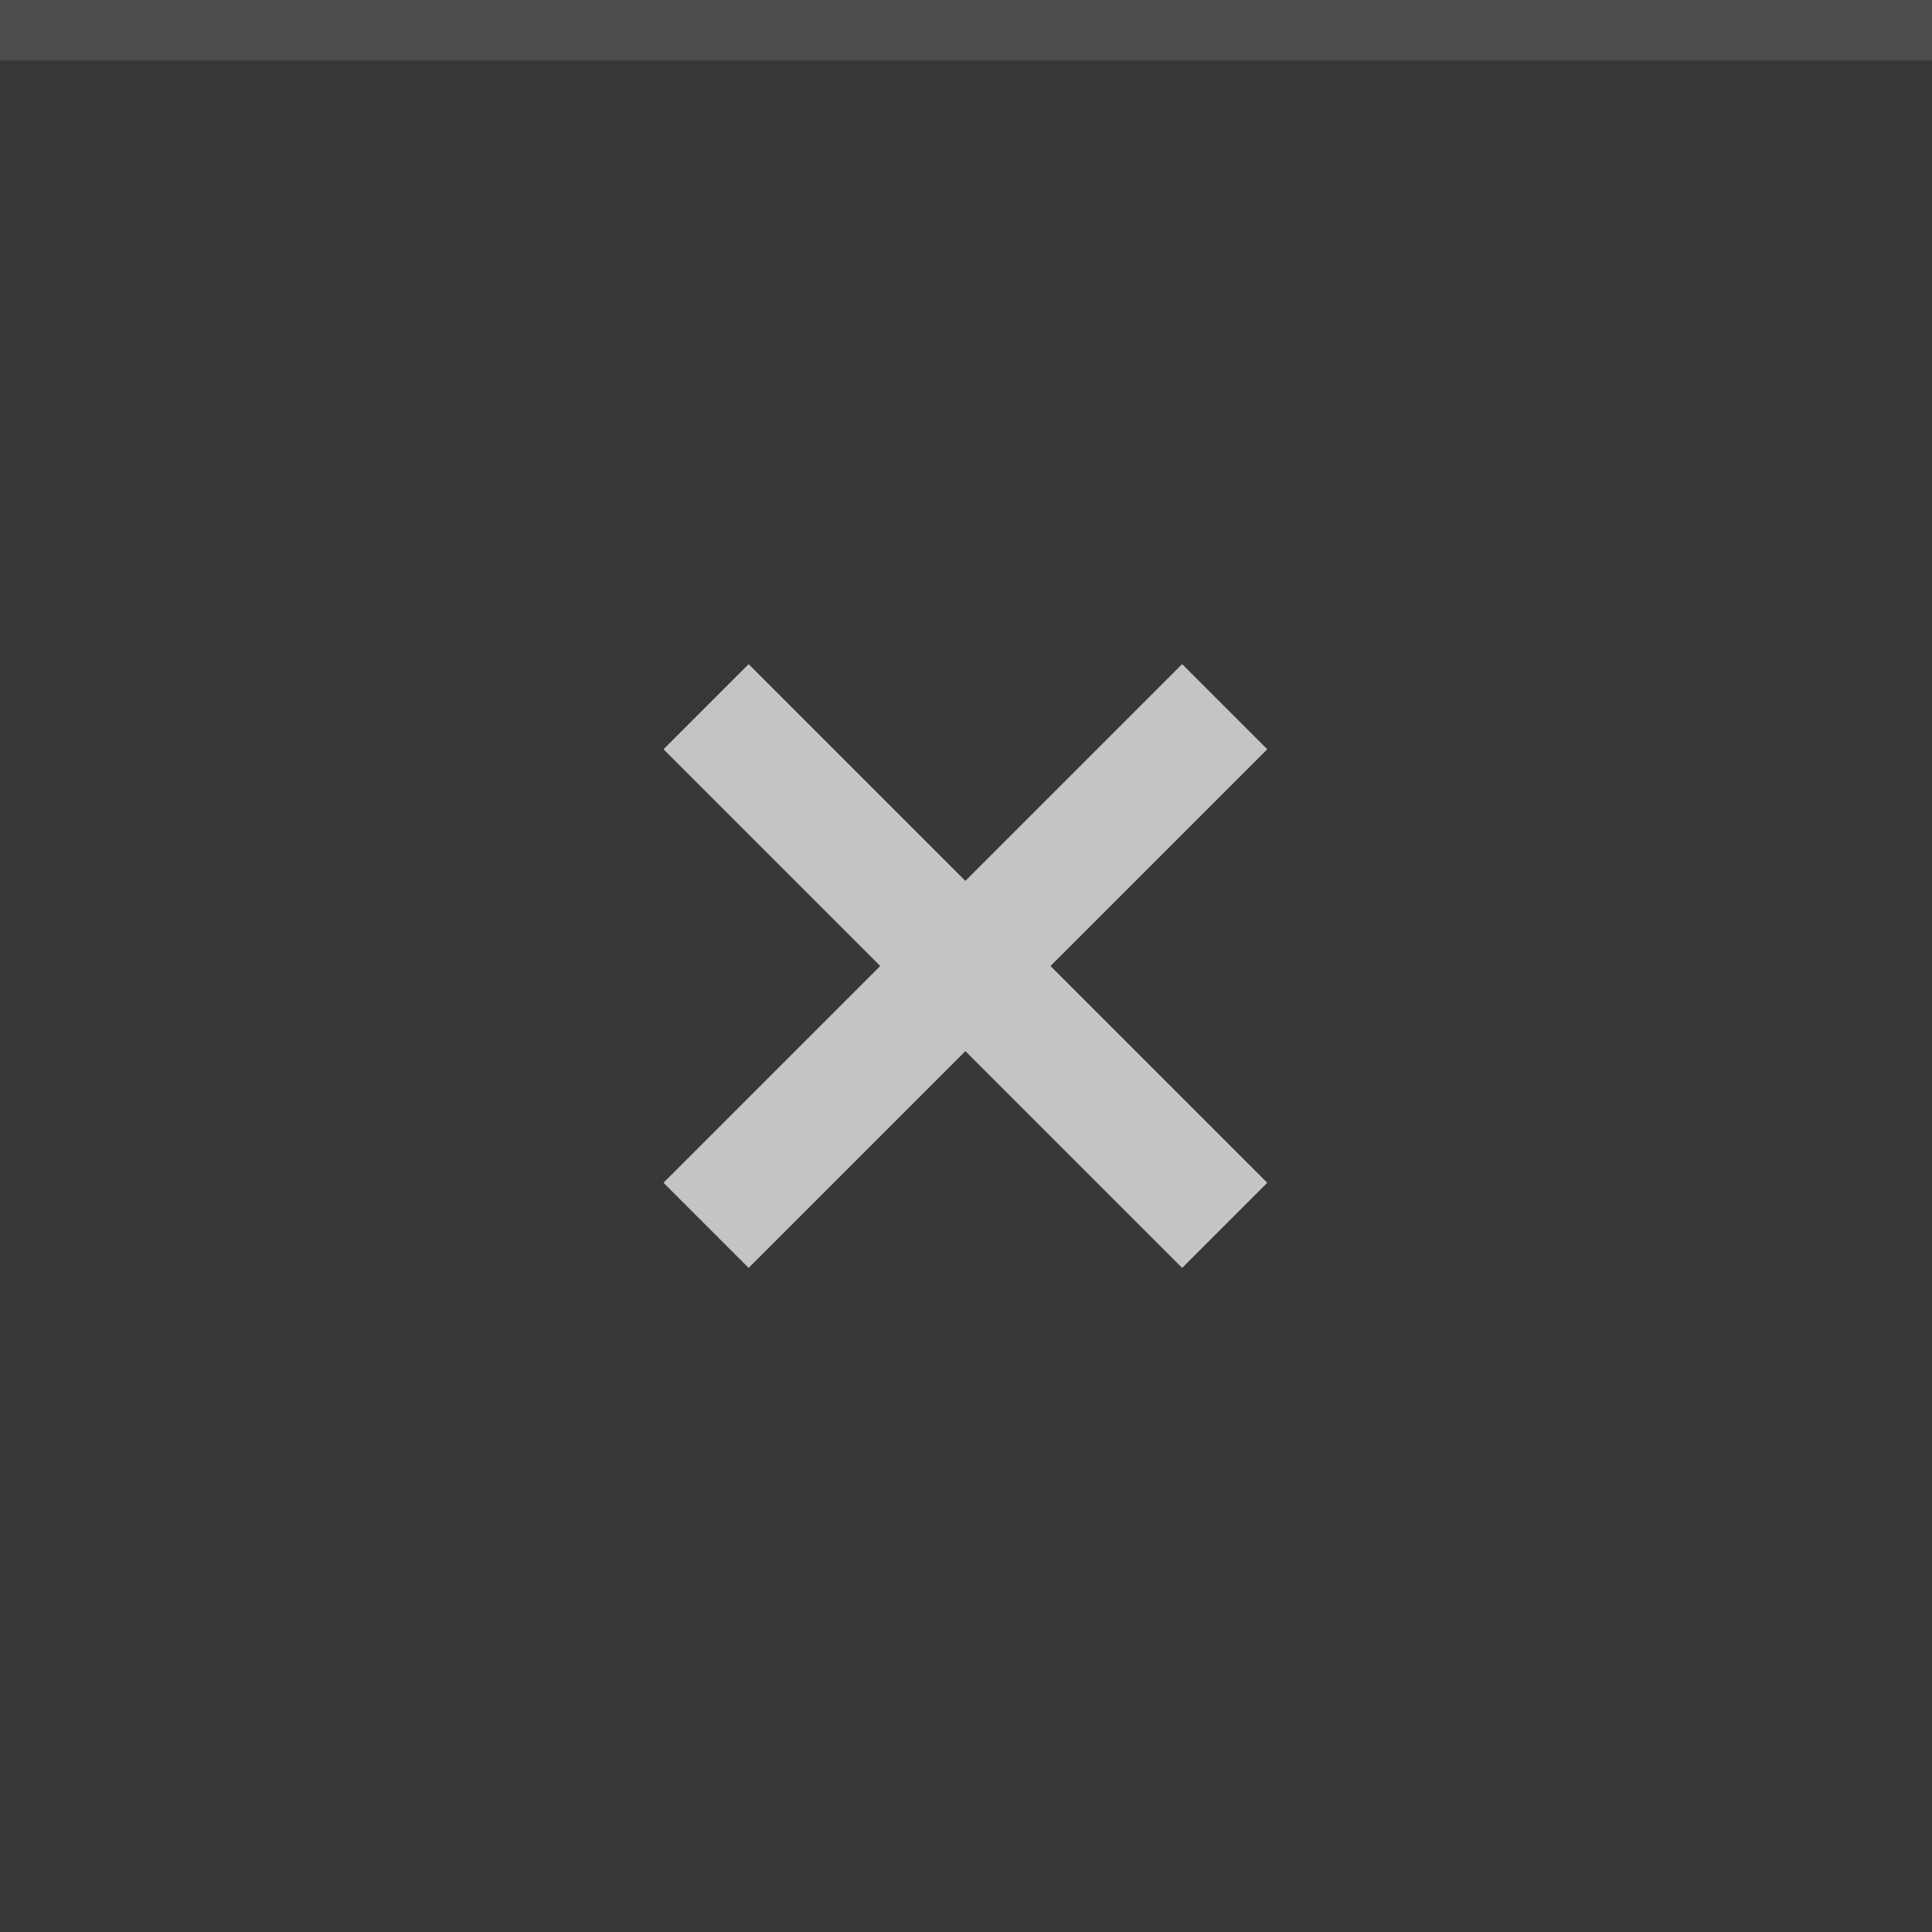
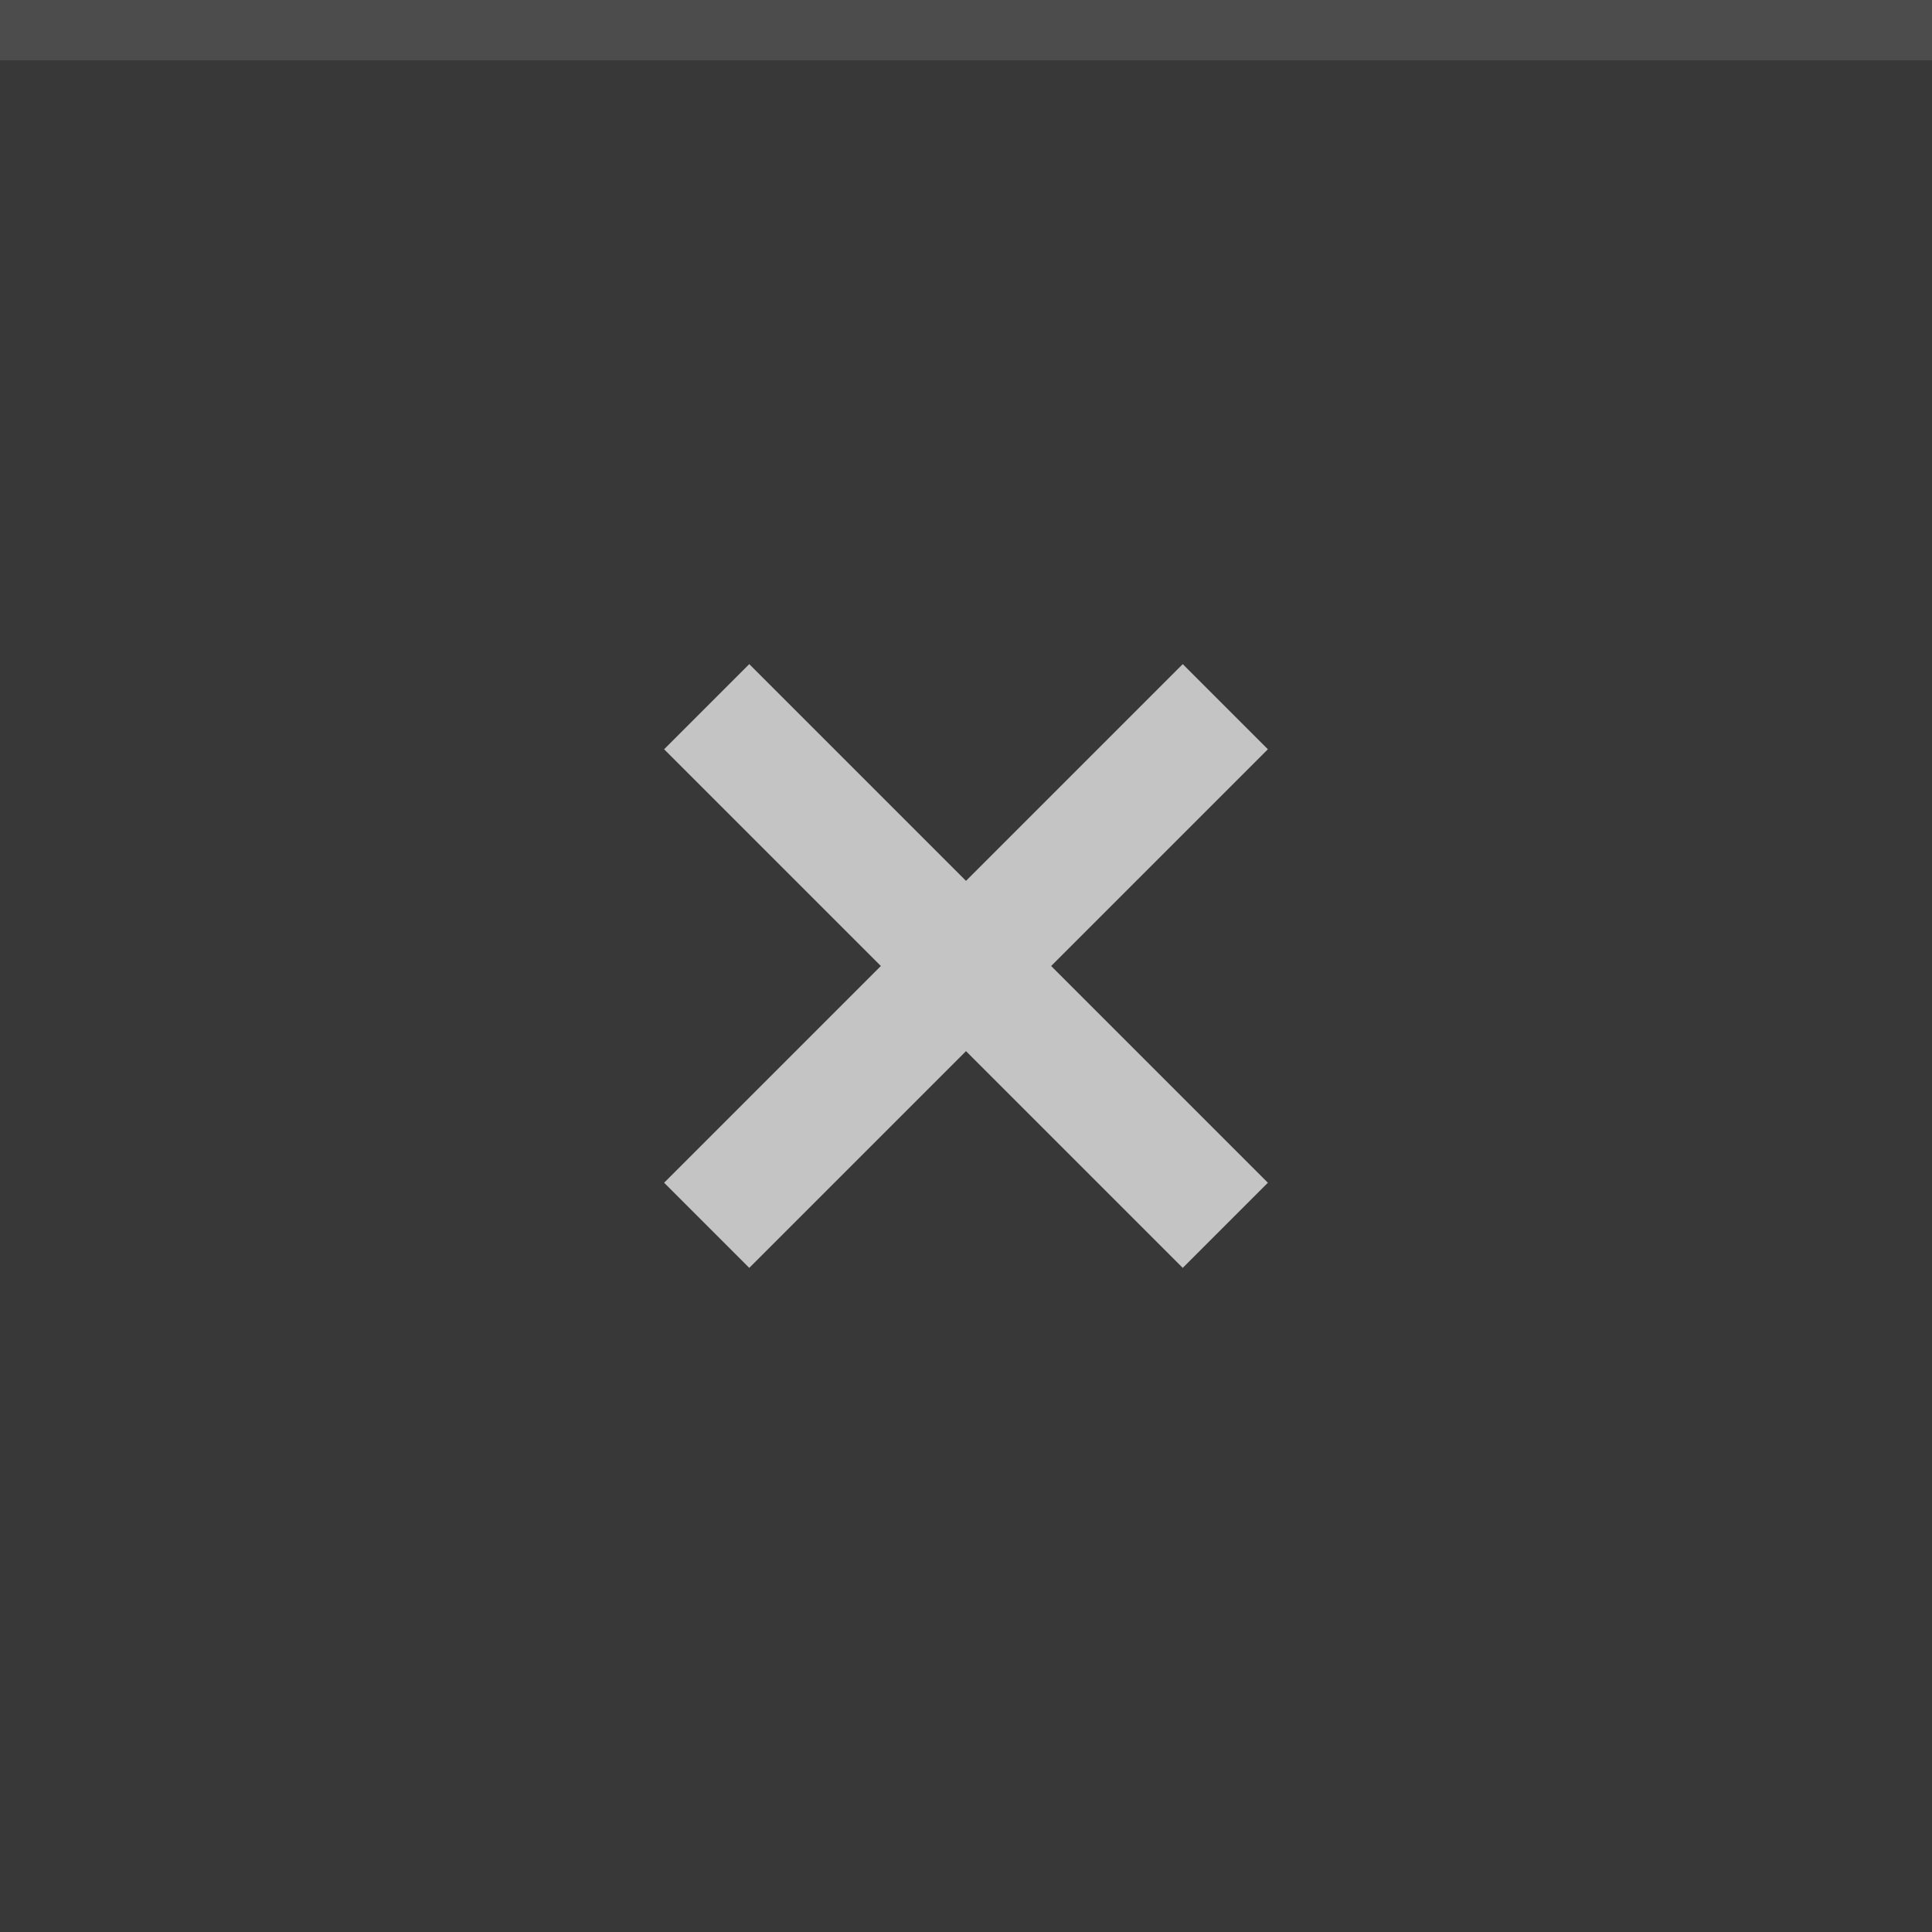
<svg xmlns="http://www.w3.org/2000/svg" width="32" height="32" viewBox="0 0 32 32">
  <rect width="32" height="32" fill="#383838" />
  <rect width="32" height="1" fill="#FFFFFF" fill-opacity="0.1" />
  <g fill="#FFFFFF" opacity="0.7">
    <circle cx="16" cy="16" r="12" opacity="0" />
-     <path d="m12.4 11-1.41 1.41 3.59 3.59-3.59 3.59 1.41 1.41 3.59-3.59 3.59 3.59 1.41-1.41-3.59-3.59 3.59-3.59-1.41-1.41-3.59 3.59z" />
+     <path d="M21 12.41L19.59 11 16 14.59 12.41 11 11 12.41 14.59 16 11 19.59 12.41 21 16 17.41 19.59 21 21 19.59 17.41 16z" />
  </g>
</svg>
